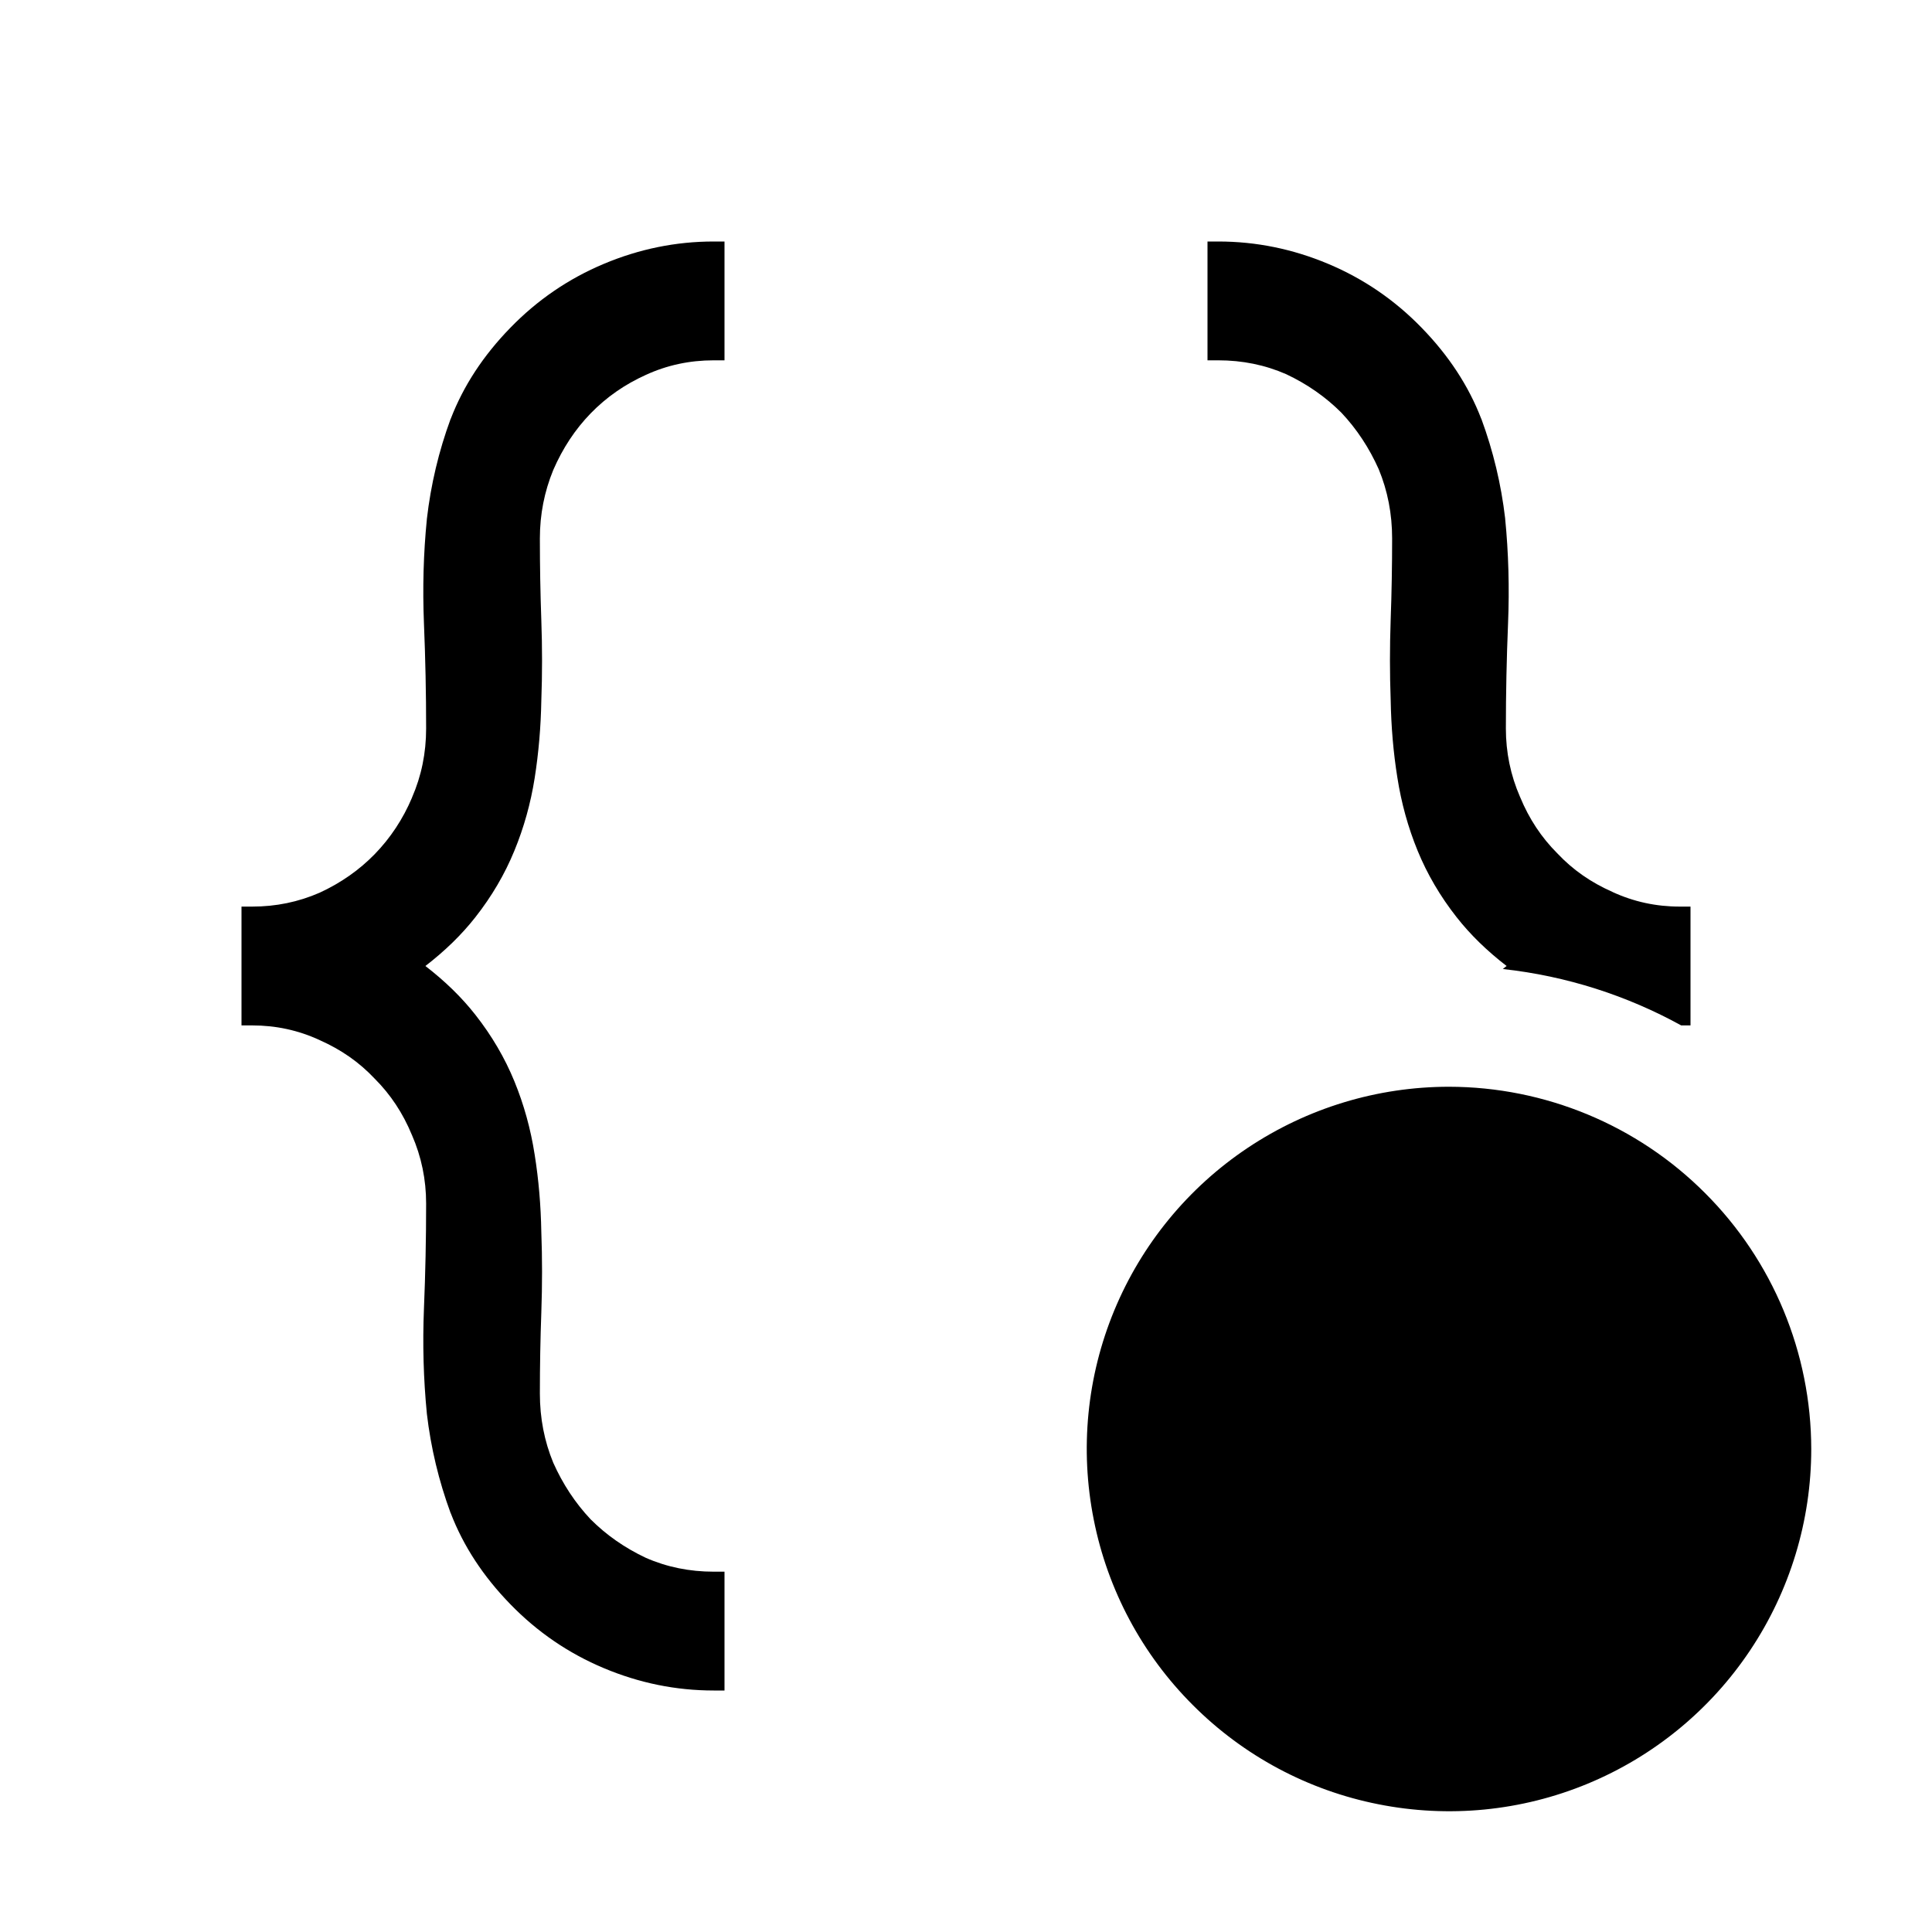
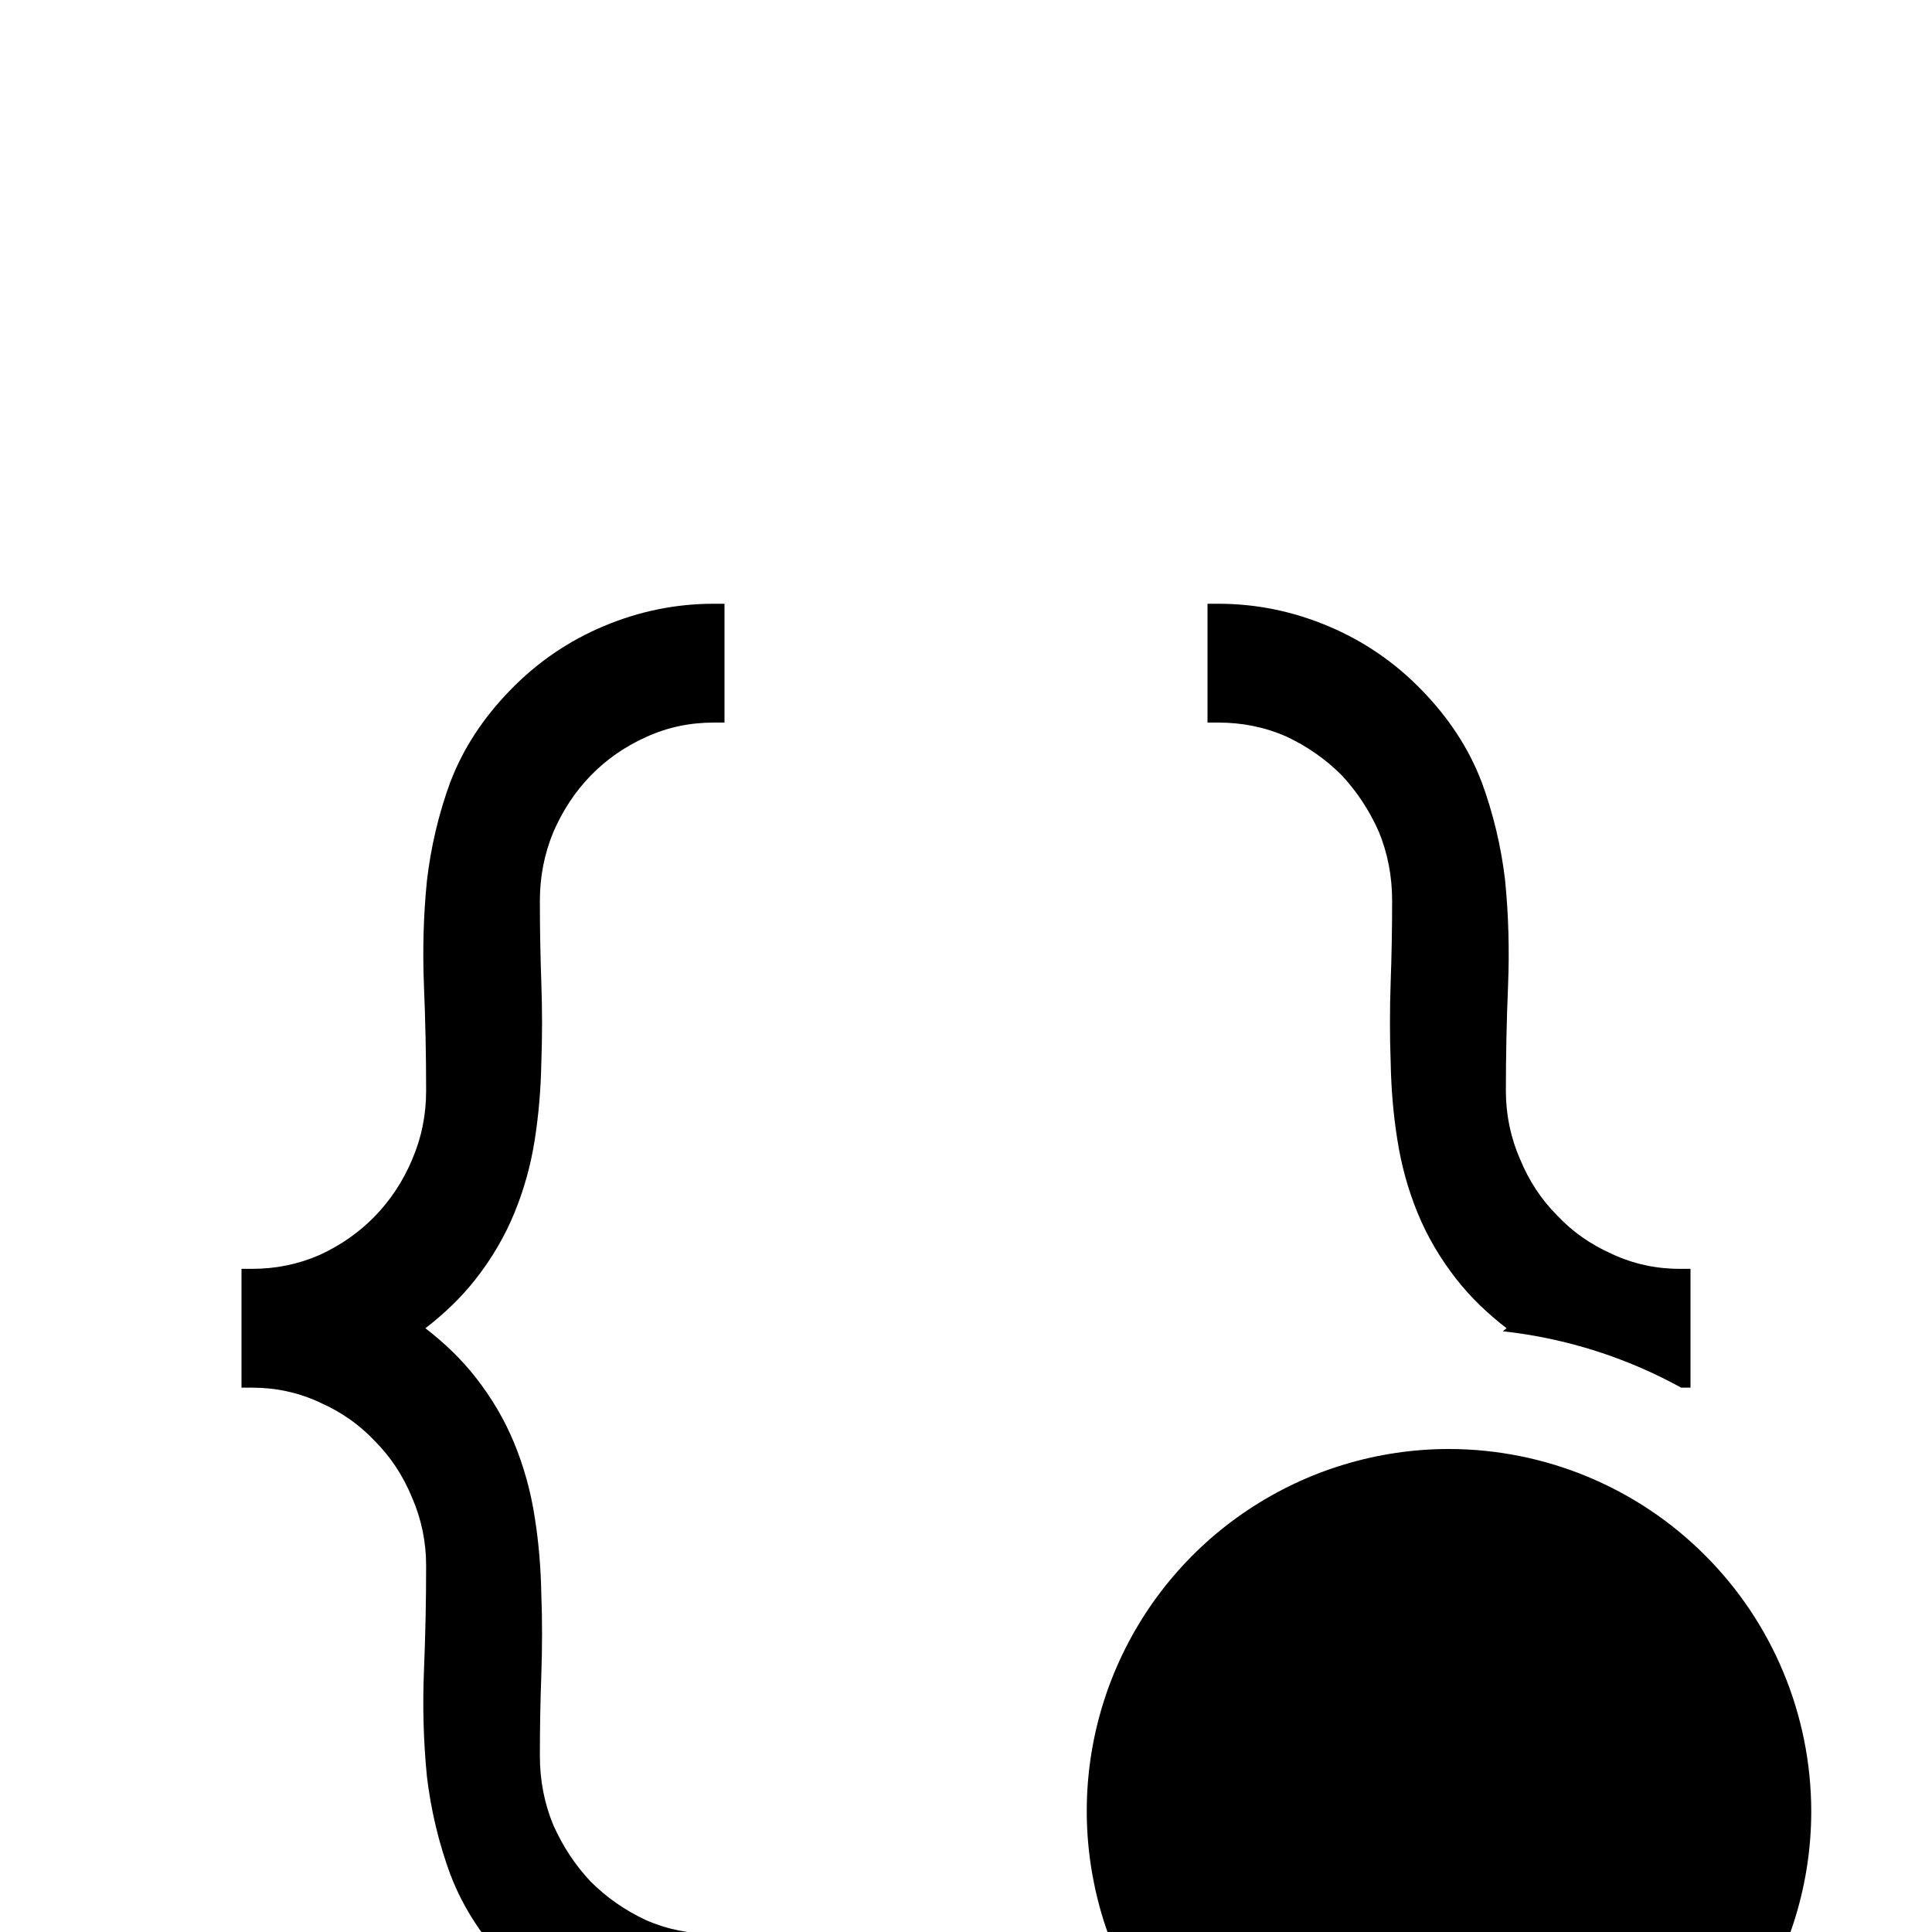
- <svg xmlns="http://www.w3.org/2000/svg" width="16" height="16" viewbox="0 -3.5 16 16" fill="currentColor">
+ <svg xmlns="http://www.w3.org/2000/svg" width="16" height="16" viewBox="0 -3 16 16" fill="currentColor">
  <path fill-rule="evenodd" clip-rule="evenodd" d="M6 2.972V2.984H5.911C5.711 2.984 5.524 3.024 5.348 3.105C5.175 3.183 5.022 3.289 4.891 3.424C4.764 3.555 4.661 3.71 4.582 3.892C4.508 4.072 4.471 4.26 4.471 4.459C4.471 4.687 4.475 4.913 4.483 5.137C4.491 5.361 4.491 5.583 4.483 5.802C4.479 6.02 4.461 6.233 4.428 6.443C4.395 6.652 4.339 6.853 4.26 7.045C4.181 7.238 4.073 7.423 3.936 7.597C3.823 7.741 3.685 7.875 3.523 8C3.685 8.125 3.823 8.259 3.936 8.403C4.073 8.577 4.181 8.762 4.26 8.955C4.339 9.148 4.395 9.35 4.428 9.563C4.461 9.769 4.479 9.982 4.483 10.204C4.491 10.419 4.491 10.641 4.483 10.869C4.475 11.088 4.471 11.313 4.471 11.541C4.471 11.744 4.508 11.935 4.582 12.114C4.661 12.291 4.764 12.447 4.891 12.582C5.022 12.713 5.174 12.819 5.348 12.901C5.523 12.978 5.711 13.016 5.911 13.016H6V13.2V14H5.911C5.597 14 5.294 13.938 5.001 13.815C4.708 13.692 4.449 13.515 4.226 13.285C4.003 13.056 3.838 12.805 3.733 12.532L3.732 12.531C3.634 12.265 3.568 11.99 3.535 11.707L3.535 11.706C3.507 11.421 3.499 11.132 3.511 10.836C3.523 10.546 3.529 10.257 3.529 9.967C3.529 9.769 3.49 9.58 3.412 9.401L3.411 9.399C3.337 9.219 3.234 9.064 3.104 8.934L3.102 8.932C2.976 8.798 2.825 8.692 2.647 8.614L2.646 8.613C2.47 8.532 2.285 8.492 2.089 8.492H2V8.4V7.6V7.508H2.089C2.285 7.508 2.471 7.47 2.647 7.393C2.825 7.311 2.976 7.204 3.103 7.074C3.234 6.939 3.337 6.783 3.412 6.606L3.412 6.605C3.49 6.426 3.529 6.236 3.529 6.033C3.529 5.743 3.523 5.454 3.511 5.164C3.499 4.868 3.507 4.58 3.535 4.301L3.535 4.299C3.568 4.012 3.634 3.735 3.732 3.469L3.733 3.468C3.838 3.195 4.003 2.944 4.226 2.715C4.449 2.485 4.708 2.308 5.001 2.185C5.294 2.062 5.597 2 5.911 2H6V2.972ZM13.923 8.492H14V8.4V7.6V7.508H13.911C13.715 7.508 13.53 7.468 13.354 7.387L13.353 7.386C13.175 7.308 13.024 7.202 12.898 7.068L12.896 7.066C12.766 6.936 12.663 6.781 12.589 6.601L12.588 6.599C12.51 6.42 12.471 6.231 12.471 6.033C12.471 5.743 12.477 5.454 12.489 5.164C12.501 4.868 12.493 4.578 12.465 4.295L12.465 4.293C12.432 4.01 12.366 3.735 12.268 3.469L12.267 3.468C12.162 3.195 11.997 2.944 11.774 2.715C11.551 2.485 11.292 2.308 10.999 2.185C10.706 2.062 10.403 2 10.089 2H10V2.8V2.984H10.089C10.289 2.984 10.476 3.022 10.652 3.099C10.826 3.181 10.978 3.287 11.109 3.418C11.236 3.553 11.339 3.709 11.418 3.886C11.492 4.065 11.529 4.256 11.529 4.459C11.529 4.687 11.525 4.911 11.517 5.131C11.509 5.359 11.509 5.58 11.517 5.796C11.521 6.018 11.539 6.231 11.572 6.437C11.605 6.65 11.661 6.852 11.74 7.045C11.819 7.238 11.927 7.423 12.064 7.597C12.177 7.741 12.315 7.875 12.477 8C12.467 8.008 12.456 8.016 12.446 8.025C12.976 8.083 13.476 8.246 13.923 8.492Z" />
  <path d="M12 9C11.407 9 10.827 9.176 10.333 9.506C9.84 9.835 9.455 10.304 9.228 10.852C9.001 11.4 8.942 12.003 9.058 12.585C9.173 13.167 9.459 13.702 9.879 14.121C10.298 14.541 10.833 14.827 11.415 14.942C11.997 15.058 12.6 14.999 13.148 14.772C13.696 14.545 14.165 14.16 14.494 13.667C14.824 13.173 15 12.593 15 12C14.999 11.205 14.683 10.442 14.12 9.88C13.558 9.317 12.795 9.001 12 9Z" />
</svg>
